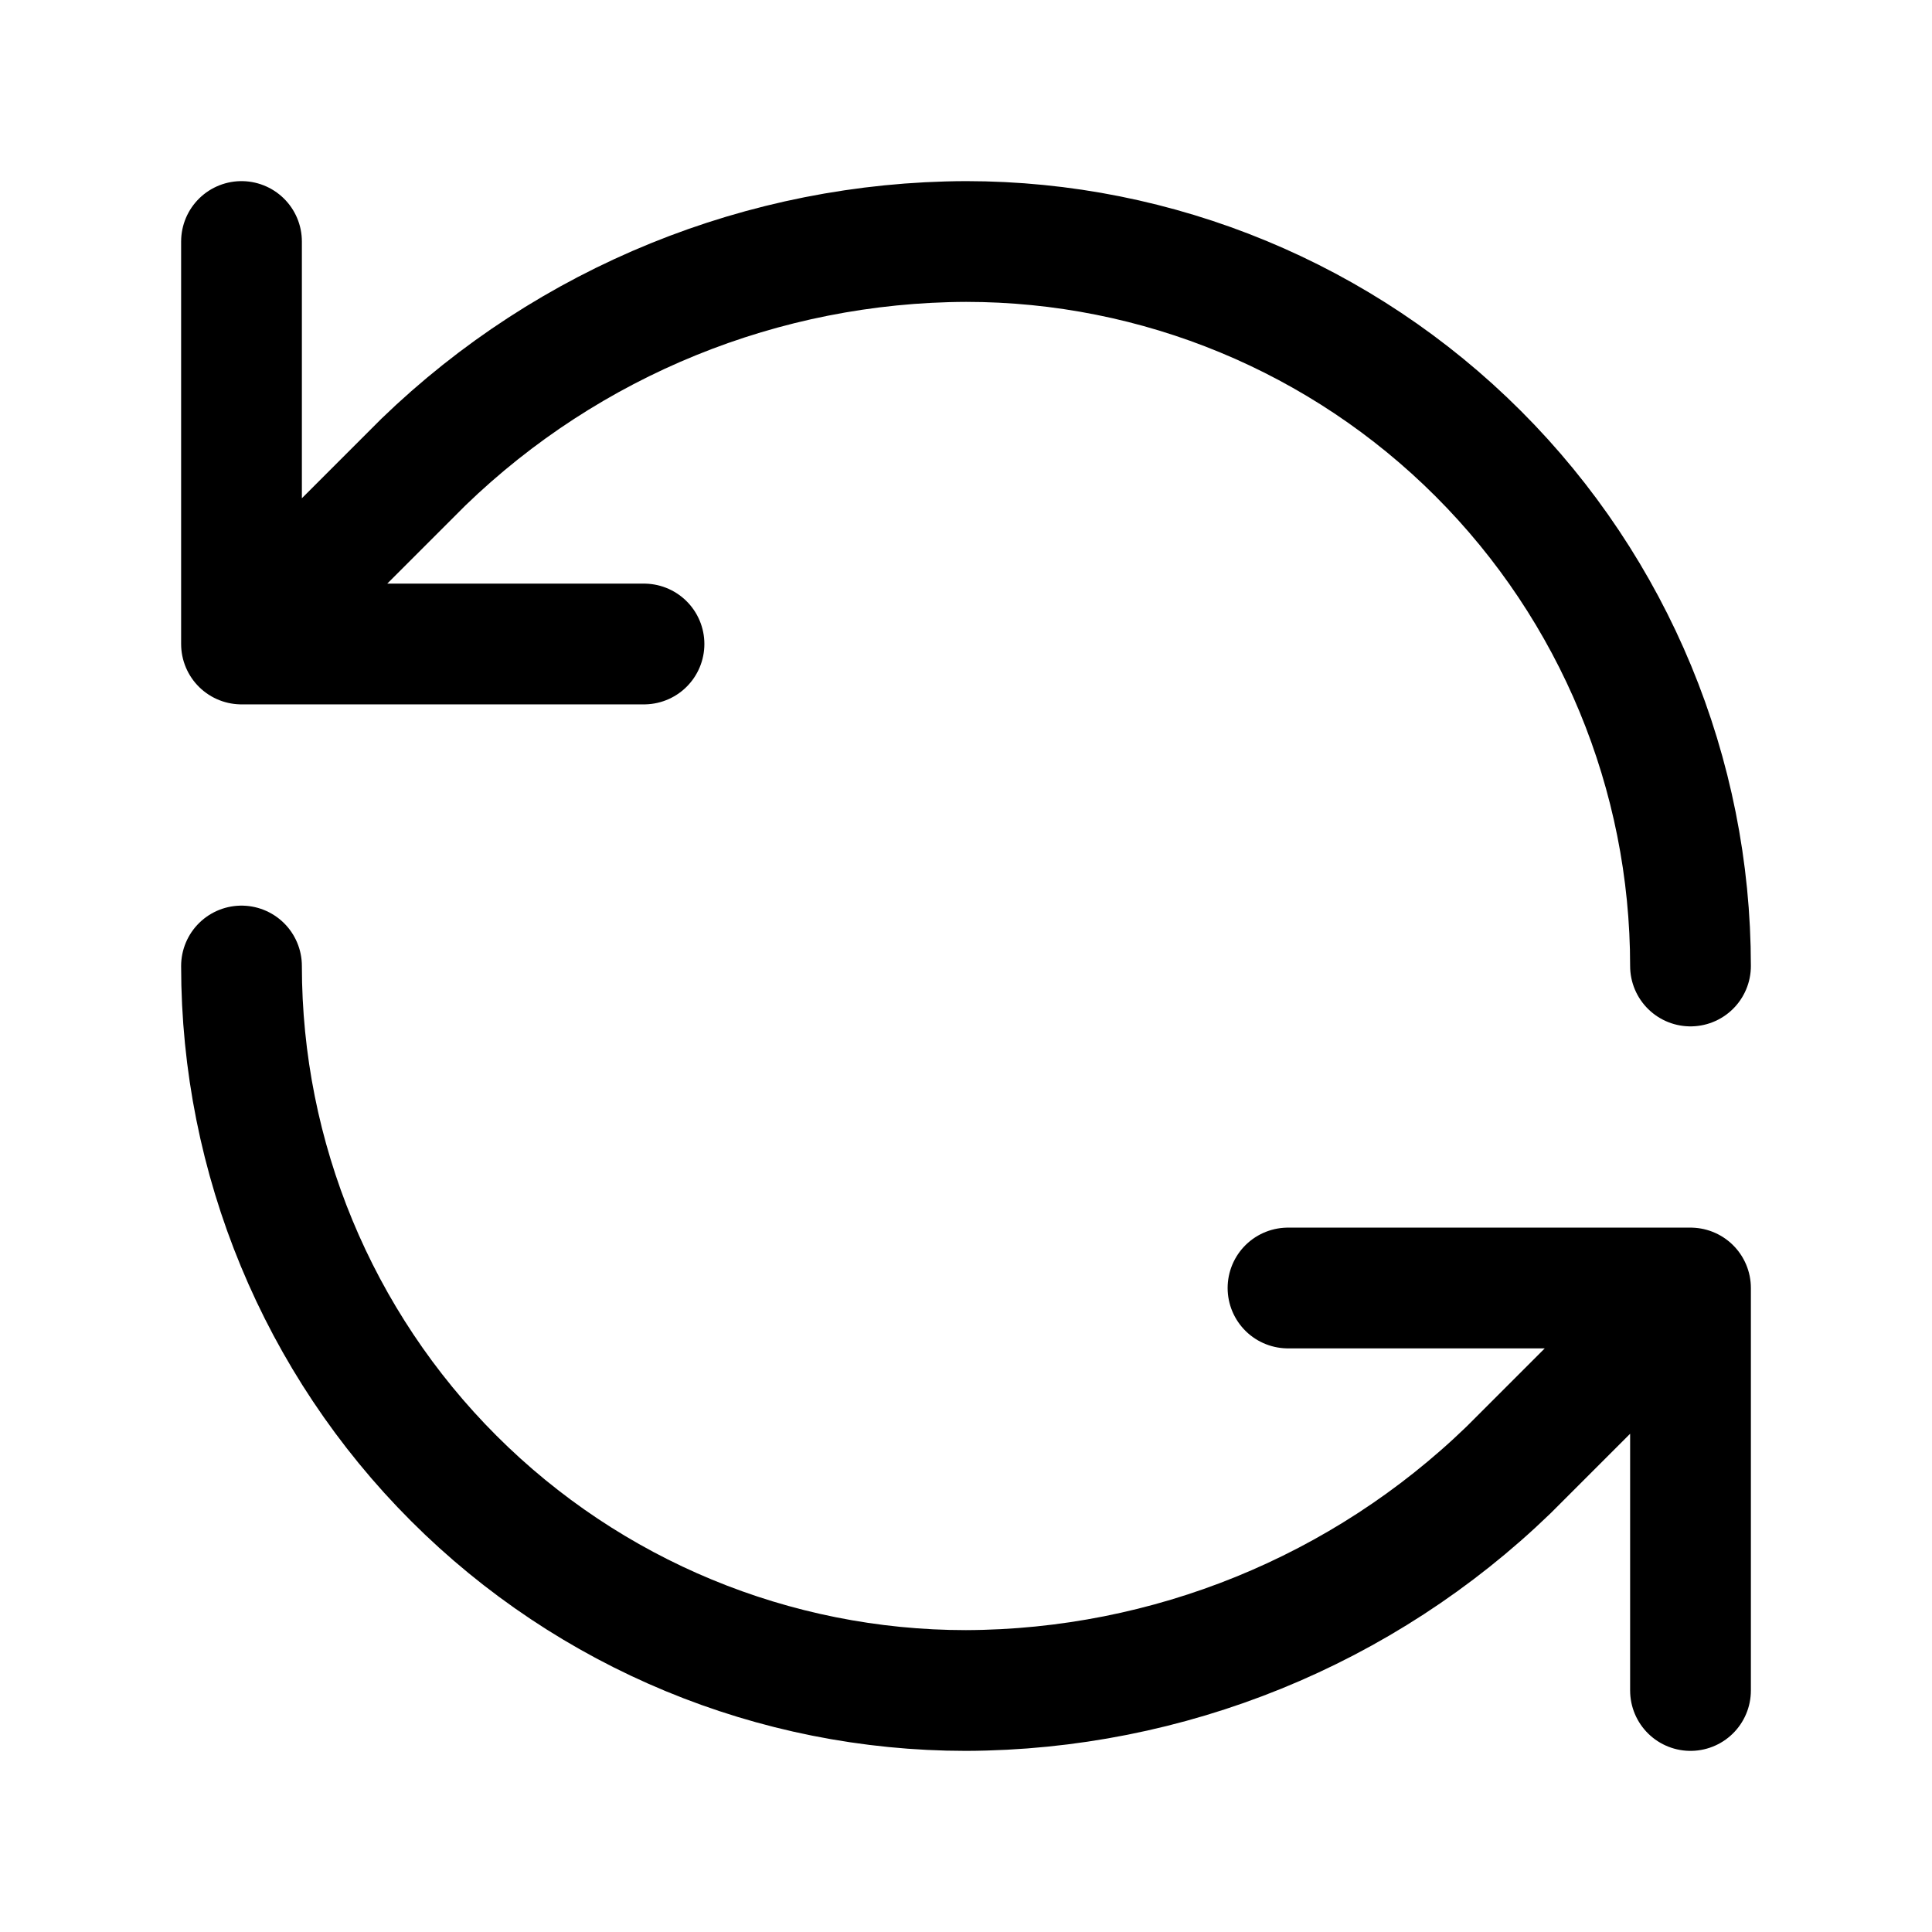
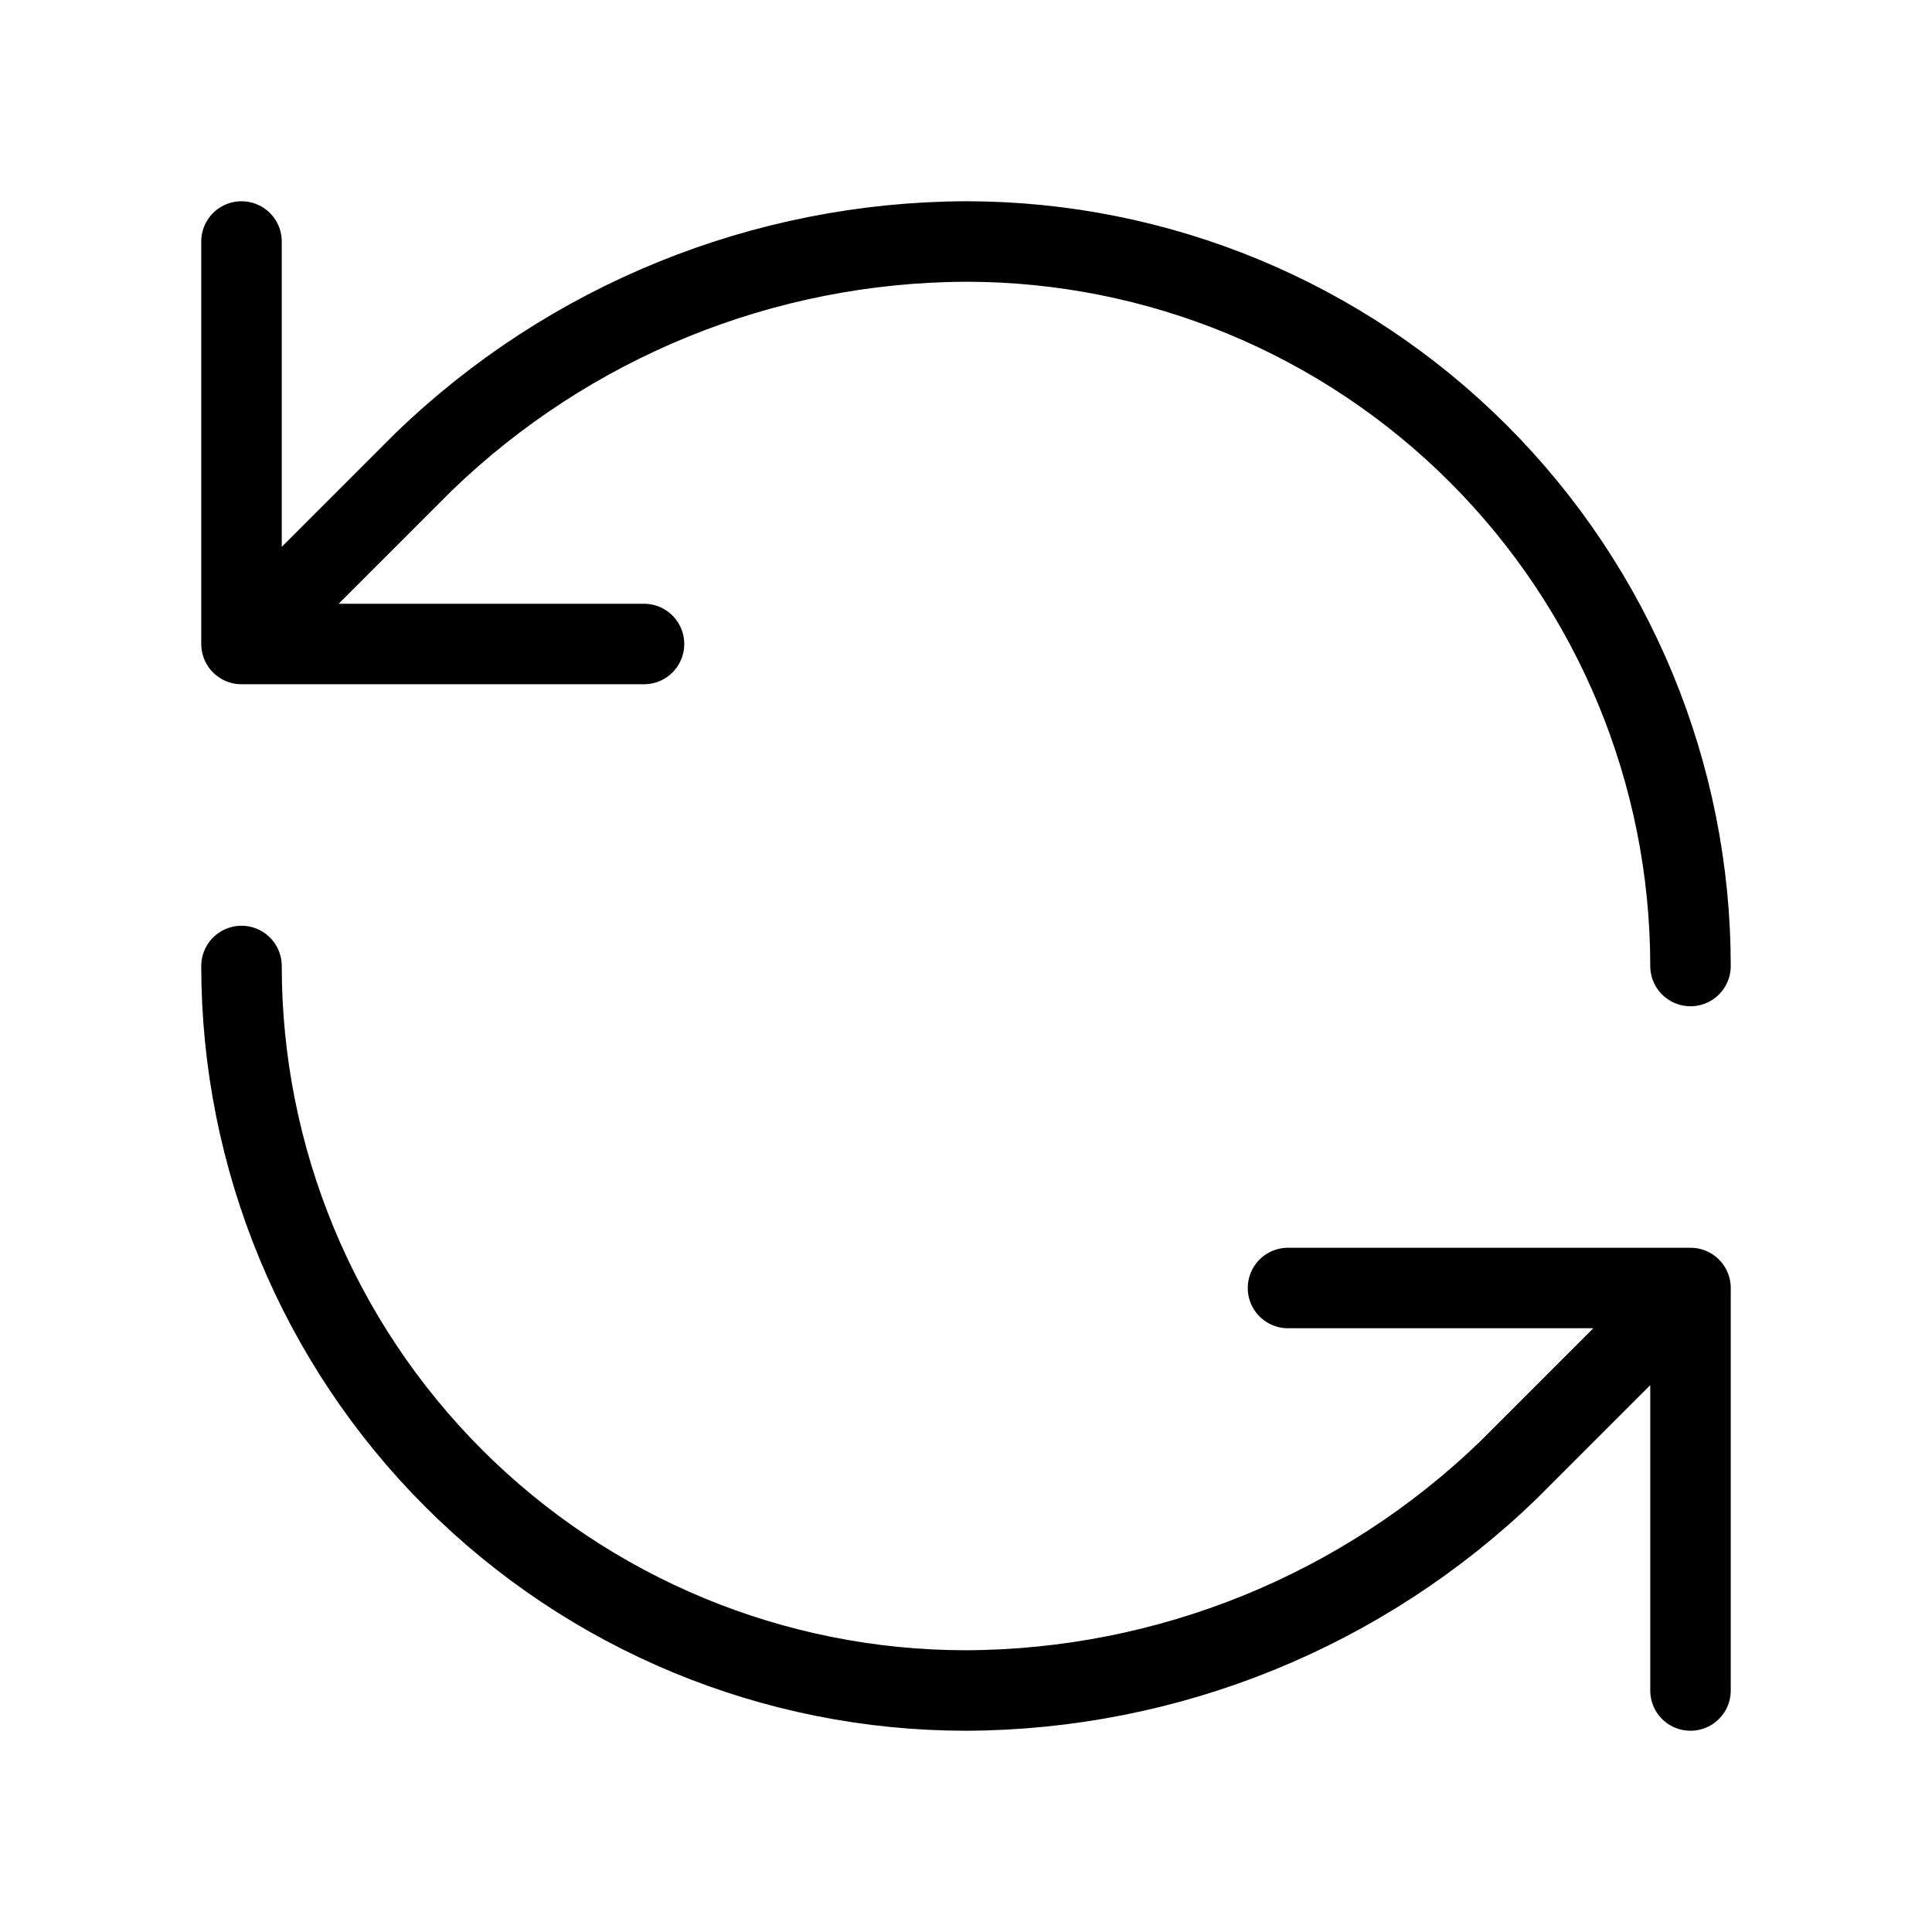
- <svg xmlns="http://www.w3.org/2000/svg" viewBox="0 0 24 24" fill="none" stroke="currentColor" stroke-width="1.5">
+ <svg xmlns="http://www.w3.org/2000/svg" viewBox="0 0 24 24" fill="none" stroke="currentColor">
  <path d="M21 12C21 9.613 20.052 7.324 18.364 5.636C16.676 3.948 14.387 3 12 3C9.484 3.009 7.069 3.991 5.26 5.74L3 8M3 8V3M3 8H8M3 12C3 14.387 3.948 16.676 5.636 18.364C7.324 20.052 9.613 21 12 21C14.516 20.991 16.931 20.009 18.74 18.26L21 16M21 16H16M21 16V21" stroke-linecap="round" stroke-linejoin="round" />
</svg>
